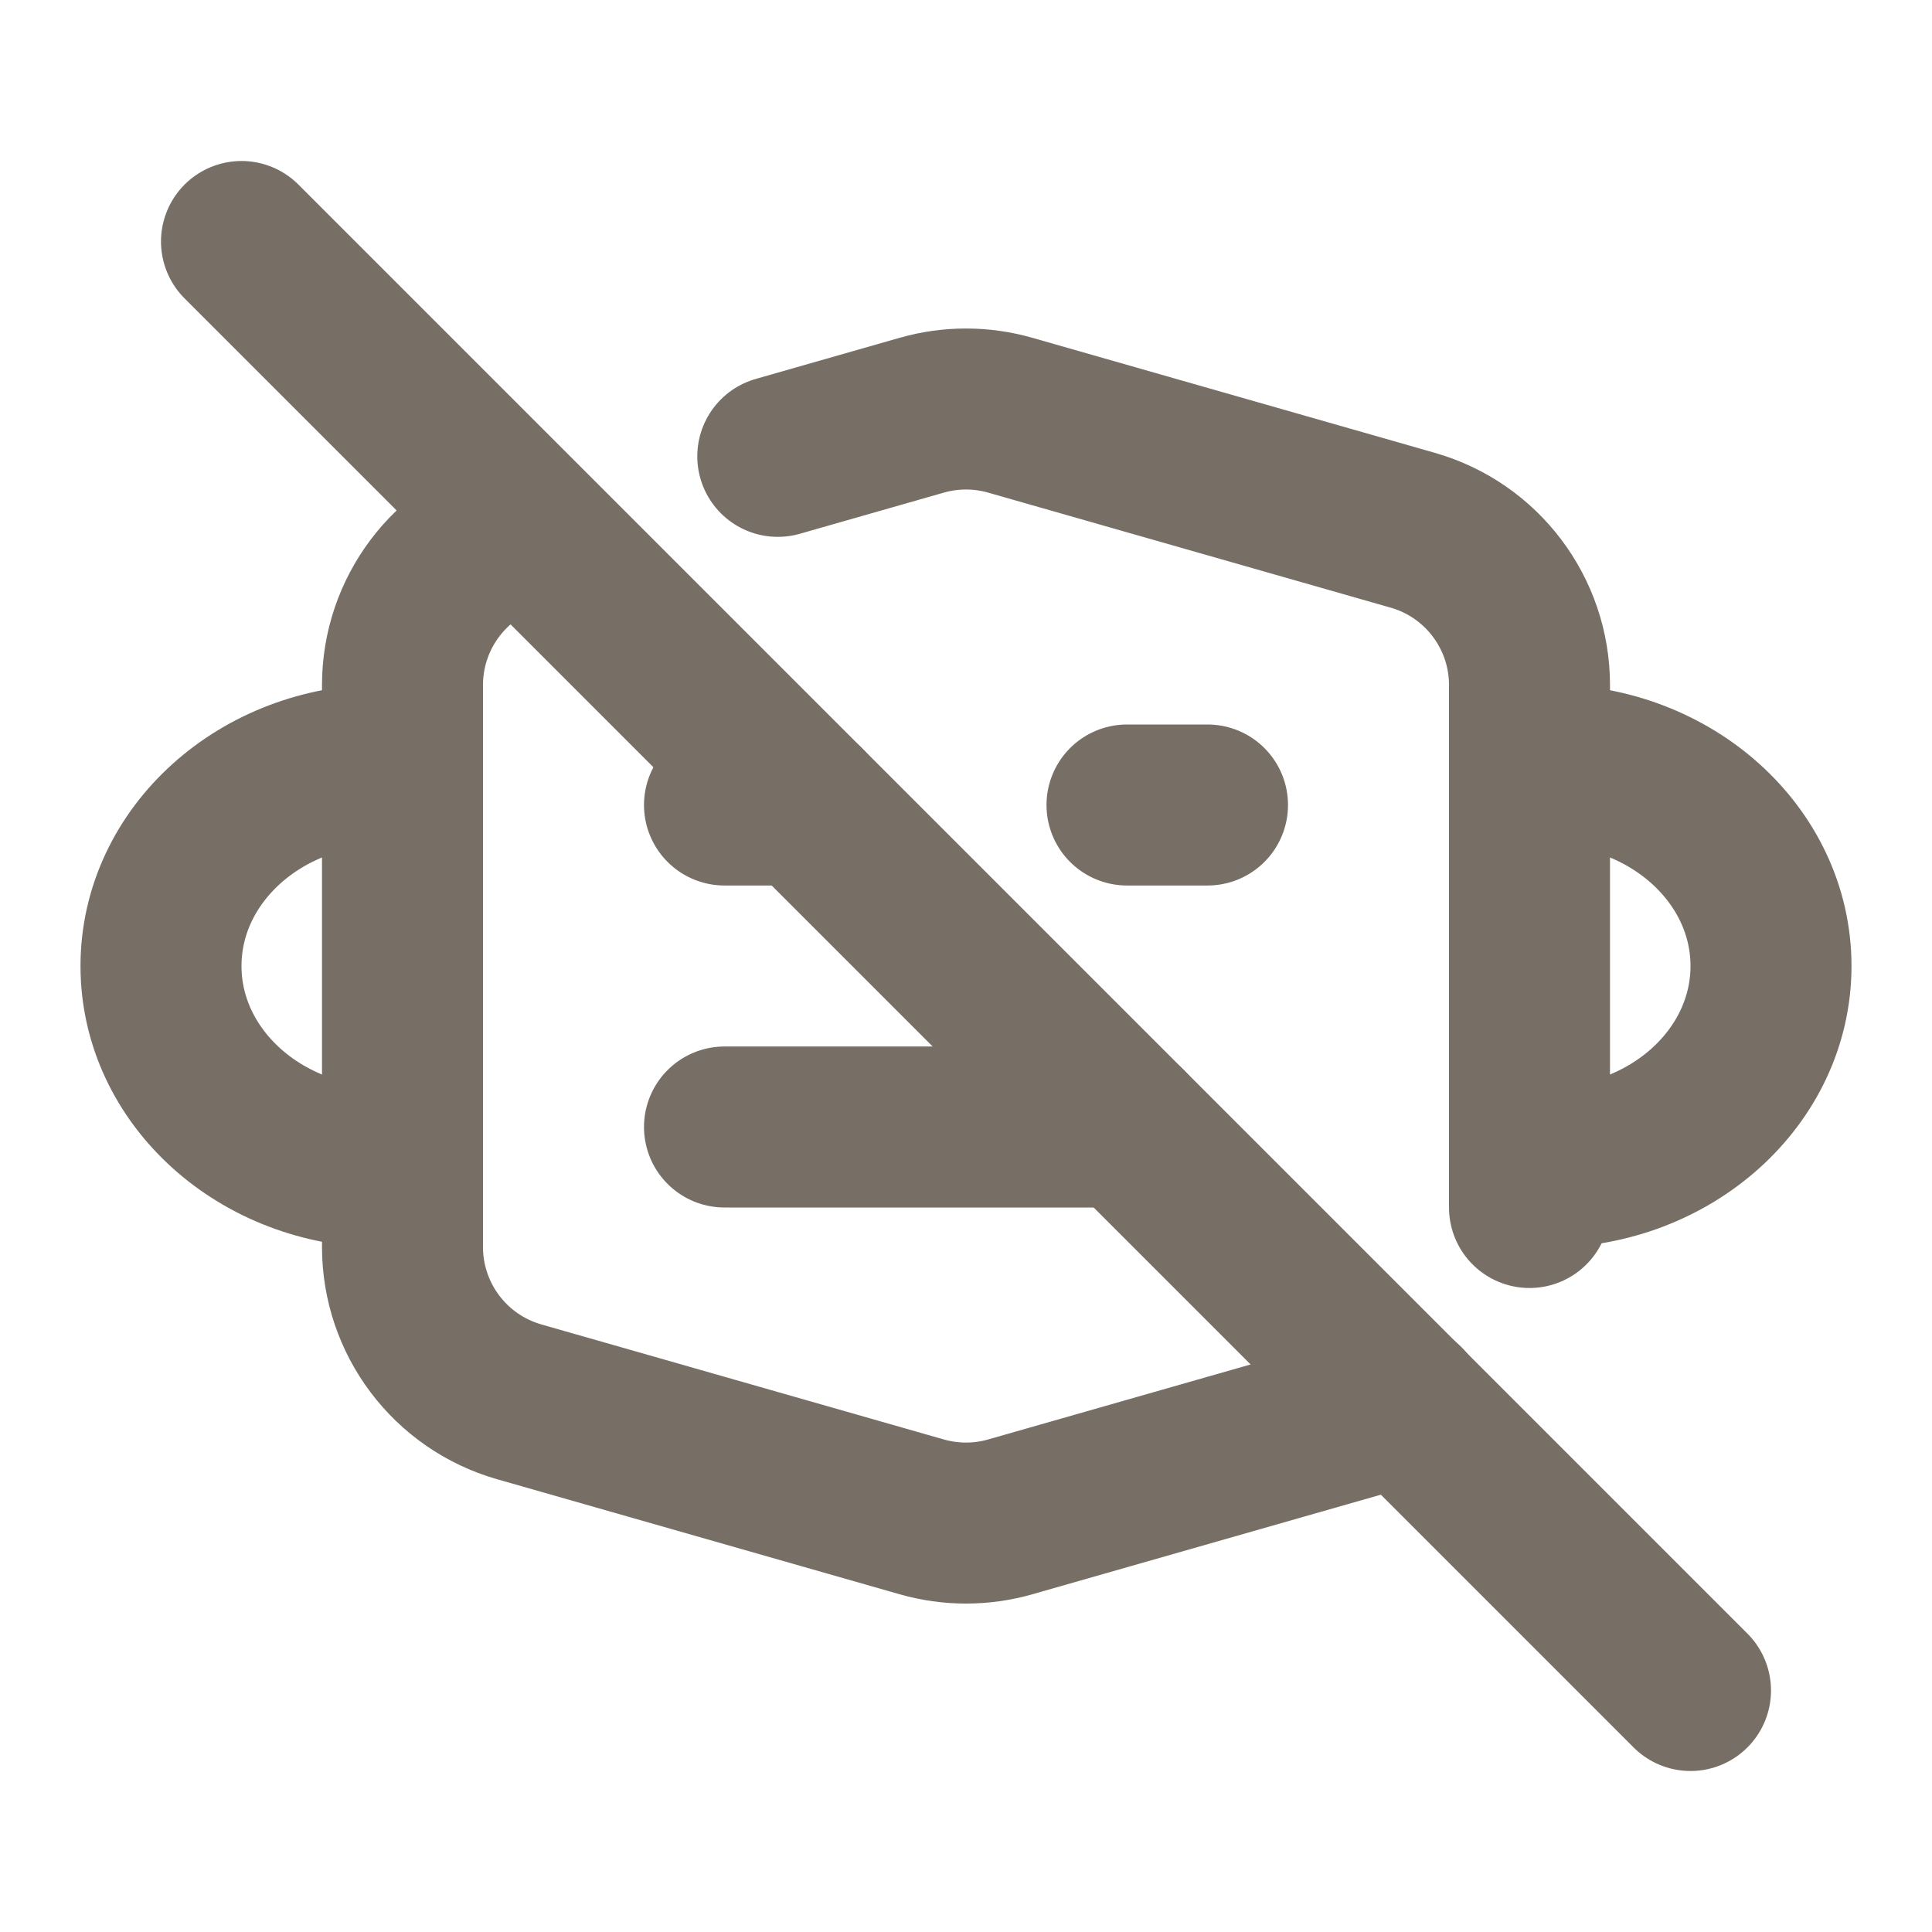
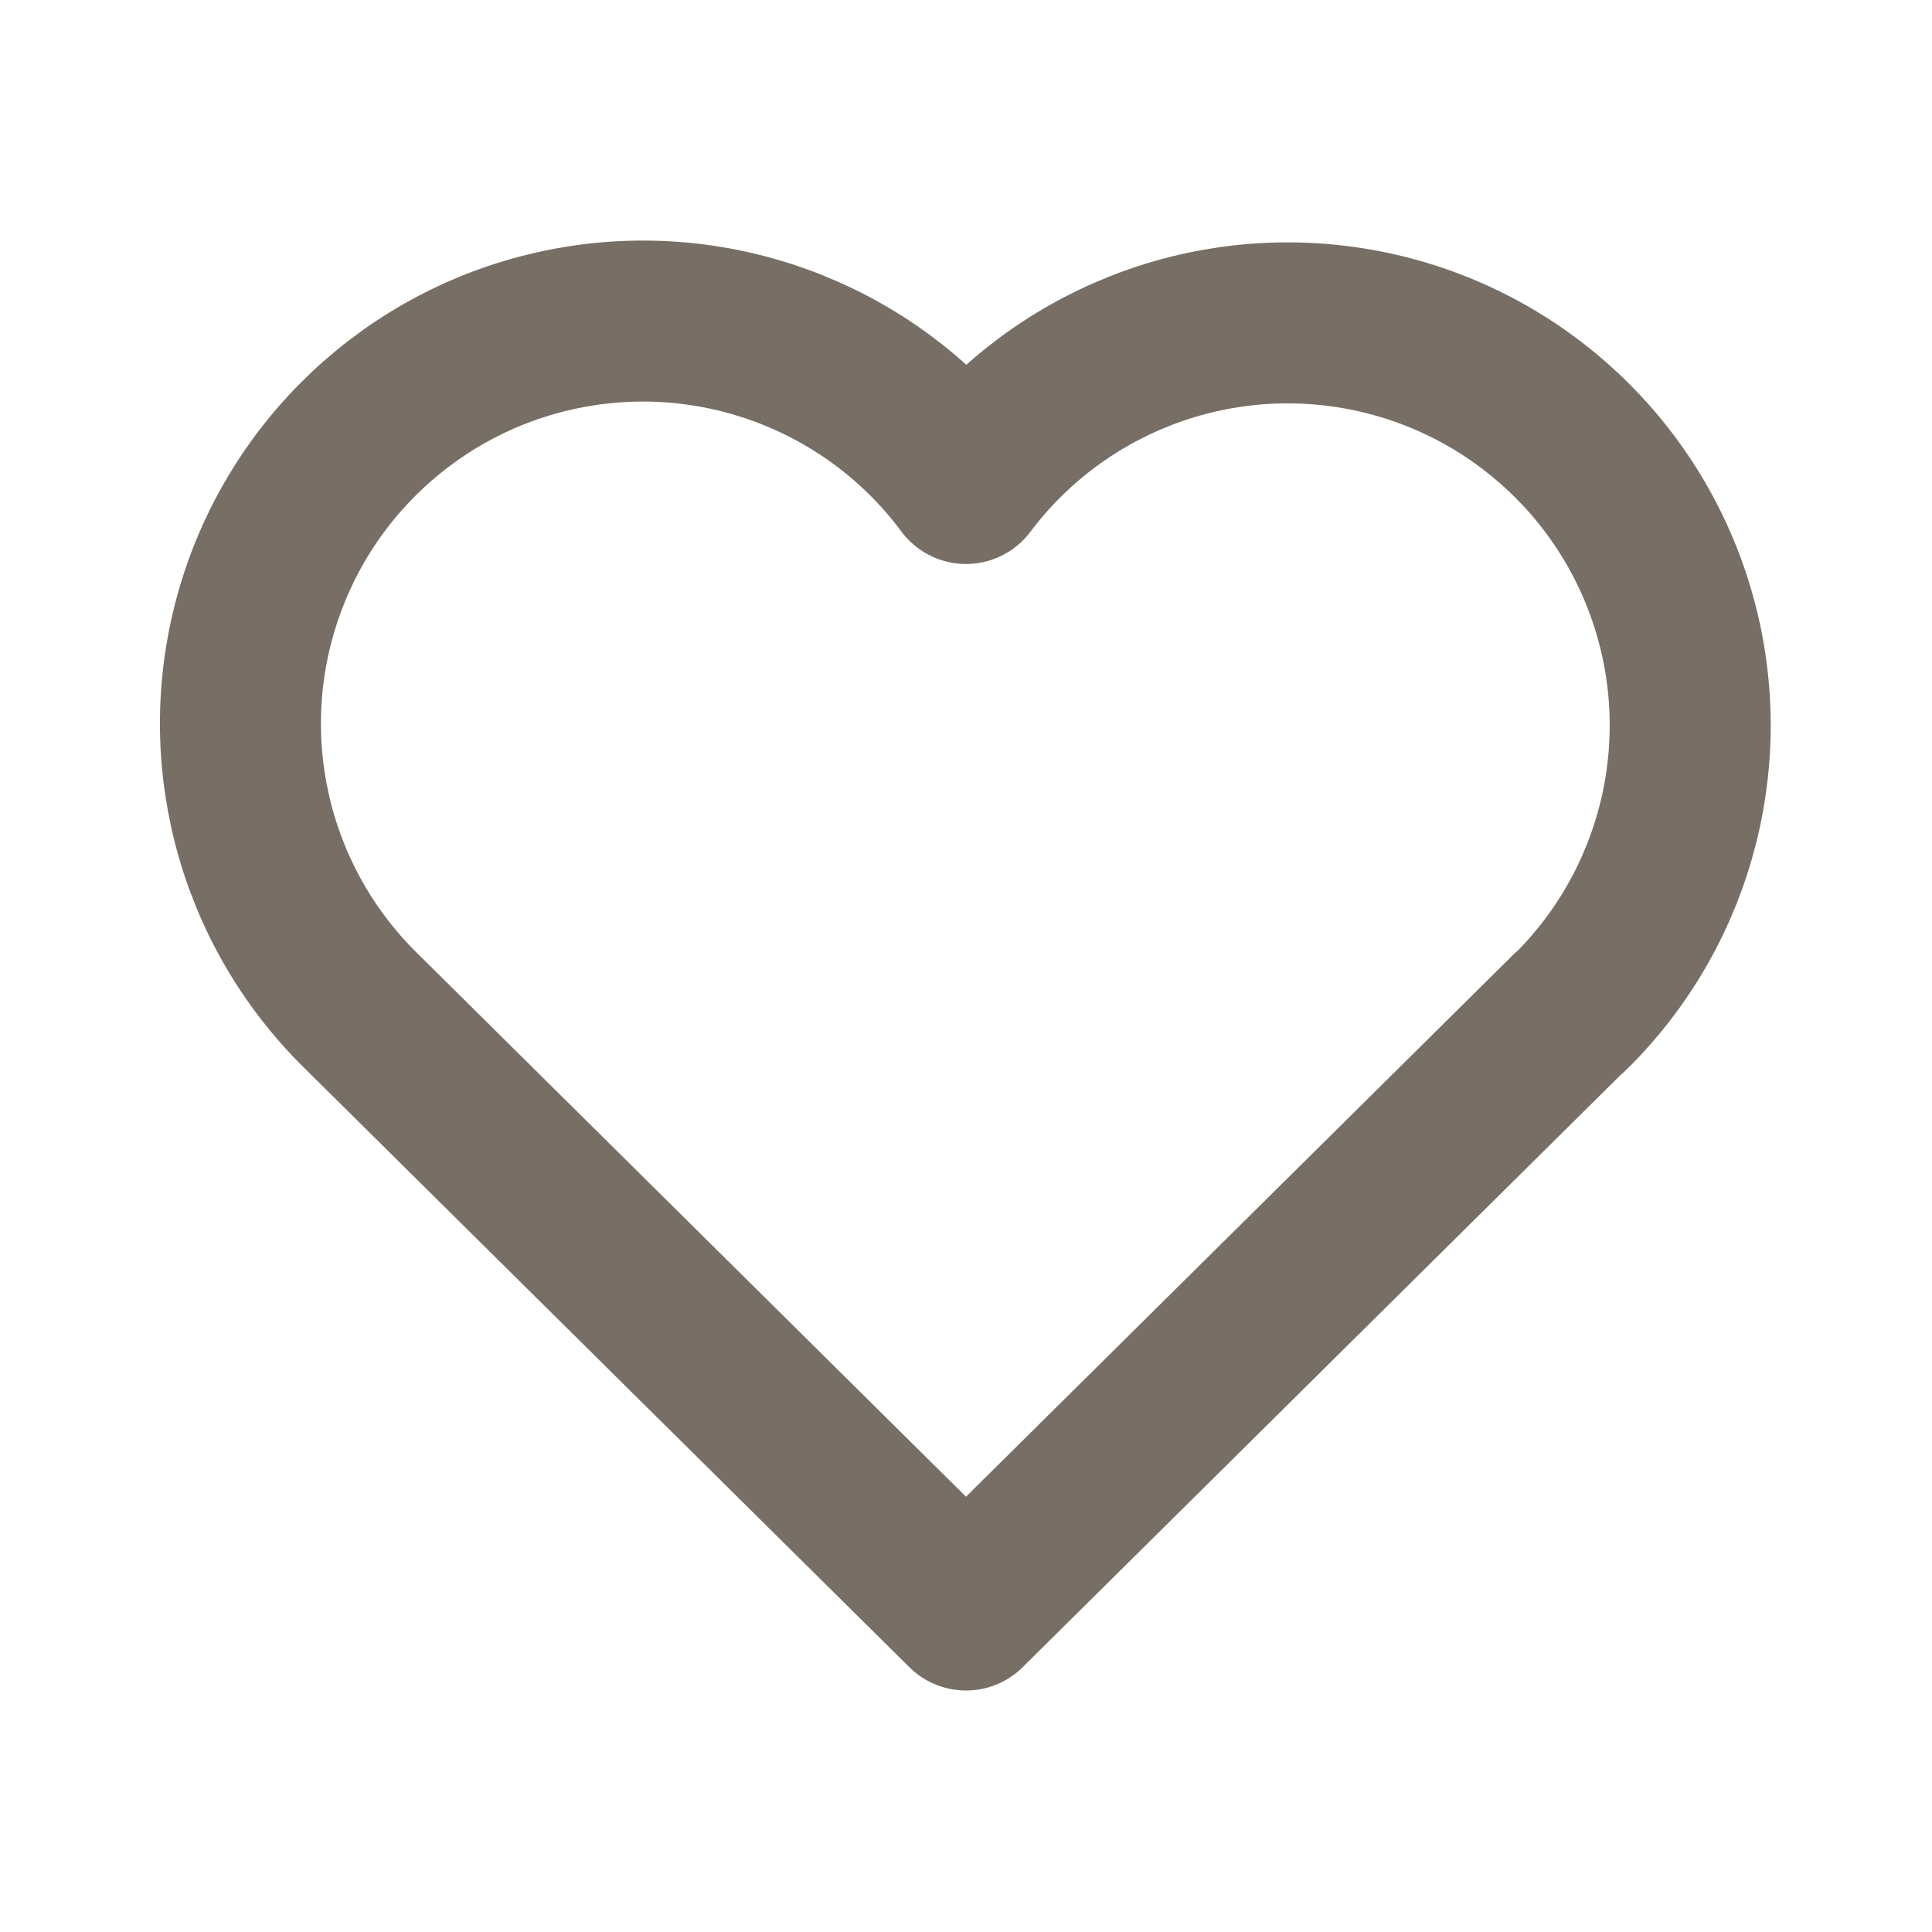
- <svg xmlns="http://www.w3.org/2000/svg" class="icon icon-tabler icon-tabler-face-mask-off" width="44" height="44" viewBox="0 0 24 24" stroke-width="2" stroke="#776e65" fill="none" stroke-linecap="round" stroke-linejoin="round">
+ <svg xmlns="http://www.w3.org/2000/svg" class="icon icon-tabler icon-tabler-heart" width="44" height="44" viewBox="0 0 24 24" stroke-width="2" stroke="#776e65" fill="none" stroke-linecap="round" stroke-linejoin="round">
  <path stroke="none" d="M0 0h24v24H0z" fill="none" />
-   <path d="M5 14.5h-.222c-1.535 0 -2.778 -1.12 -2.778 -2.5s1.243 -2.5 2.778 -2.5h.222" />
-   <path d="M19 14.5h.222c1.534 0 2.778 -1.12 2.778 -2.5s-1.244 -2.5 -2.778 -2.5h-.222" />
-   <path d="M9 10h1m4 0h1" />
-   <path d="M9 14h5" />
-   <path d="M19 15v-6.49a2 2 0 0 0 -1.45 -1.923l-5 -1.429a2 2 0 0 0 -1.1 0l-1.788 .511m-3.118 .891l-.094 .027a2 2 0 0 0 -1.45 1.922v6.982a2 2 0 0 0 1.45 1.923l5 1.429a2 2 0 0 0 1.1 0l4.899 -1.4" />
-   <path d="M3 3l18 18" />
+   <path d="M19.5 12.572l-7.5 7.428l-7.5 -7.428a5 5 0 1 1 7.5 -6.566a5 5 0 1 1 7.5 6.572" />
</svg>
